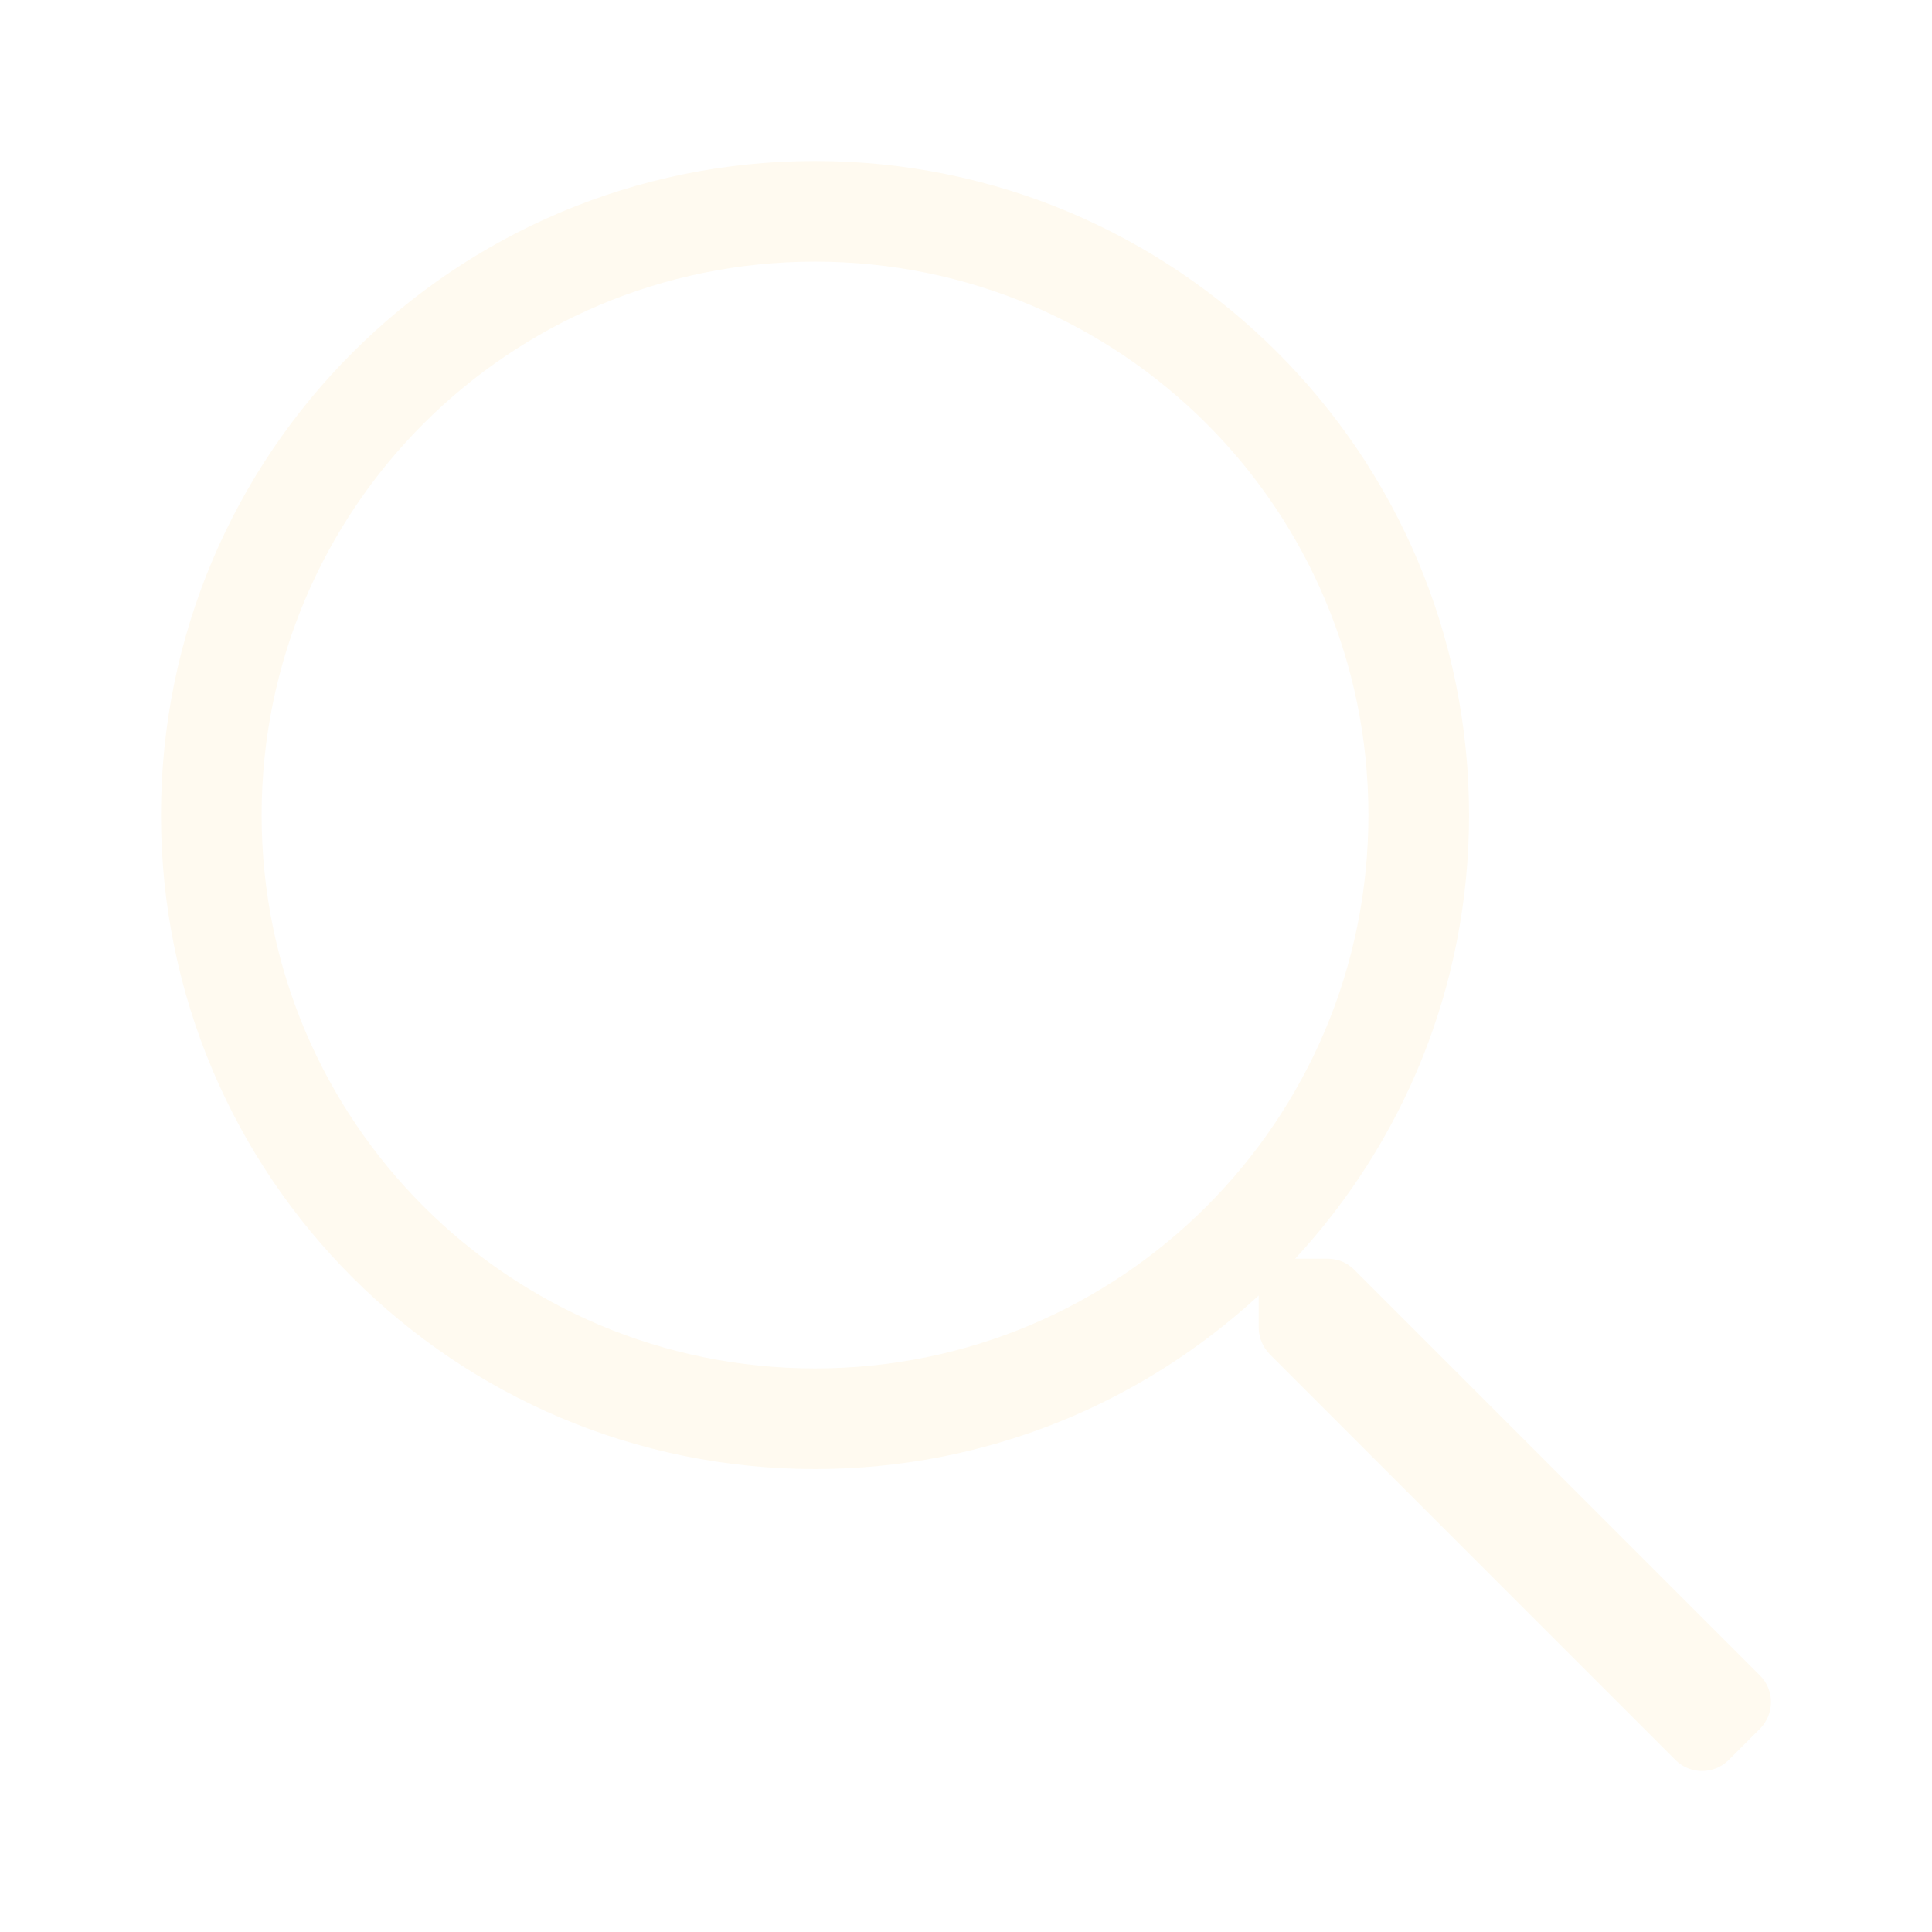
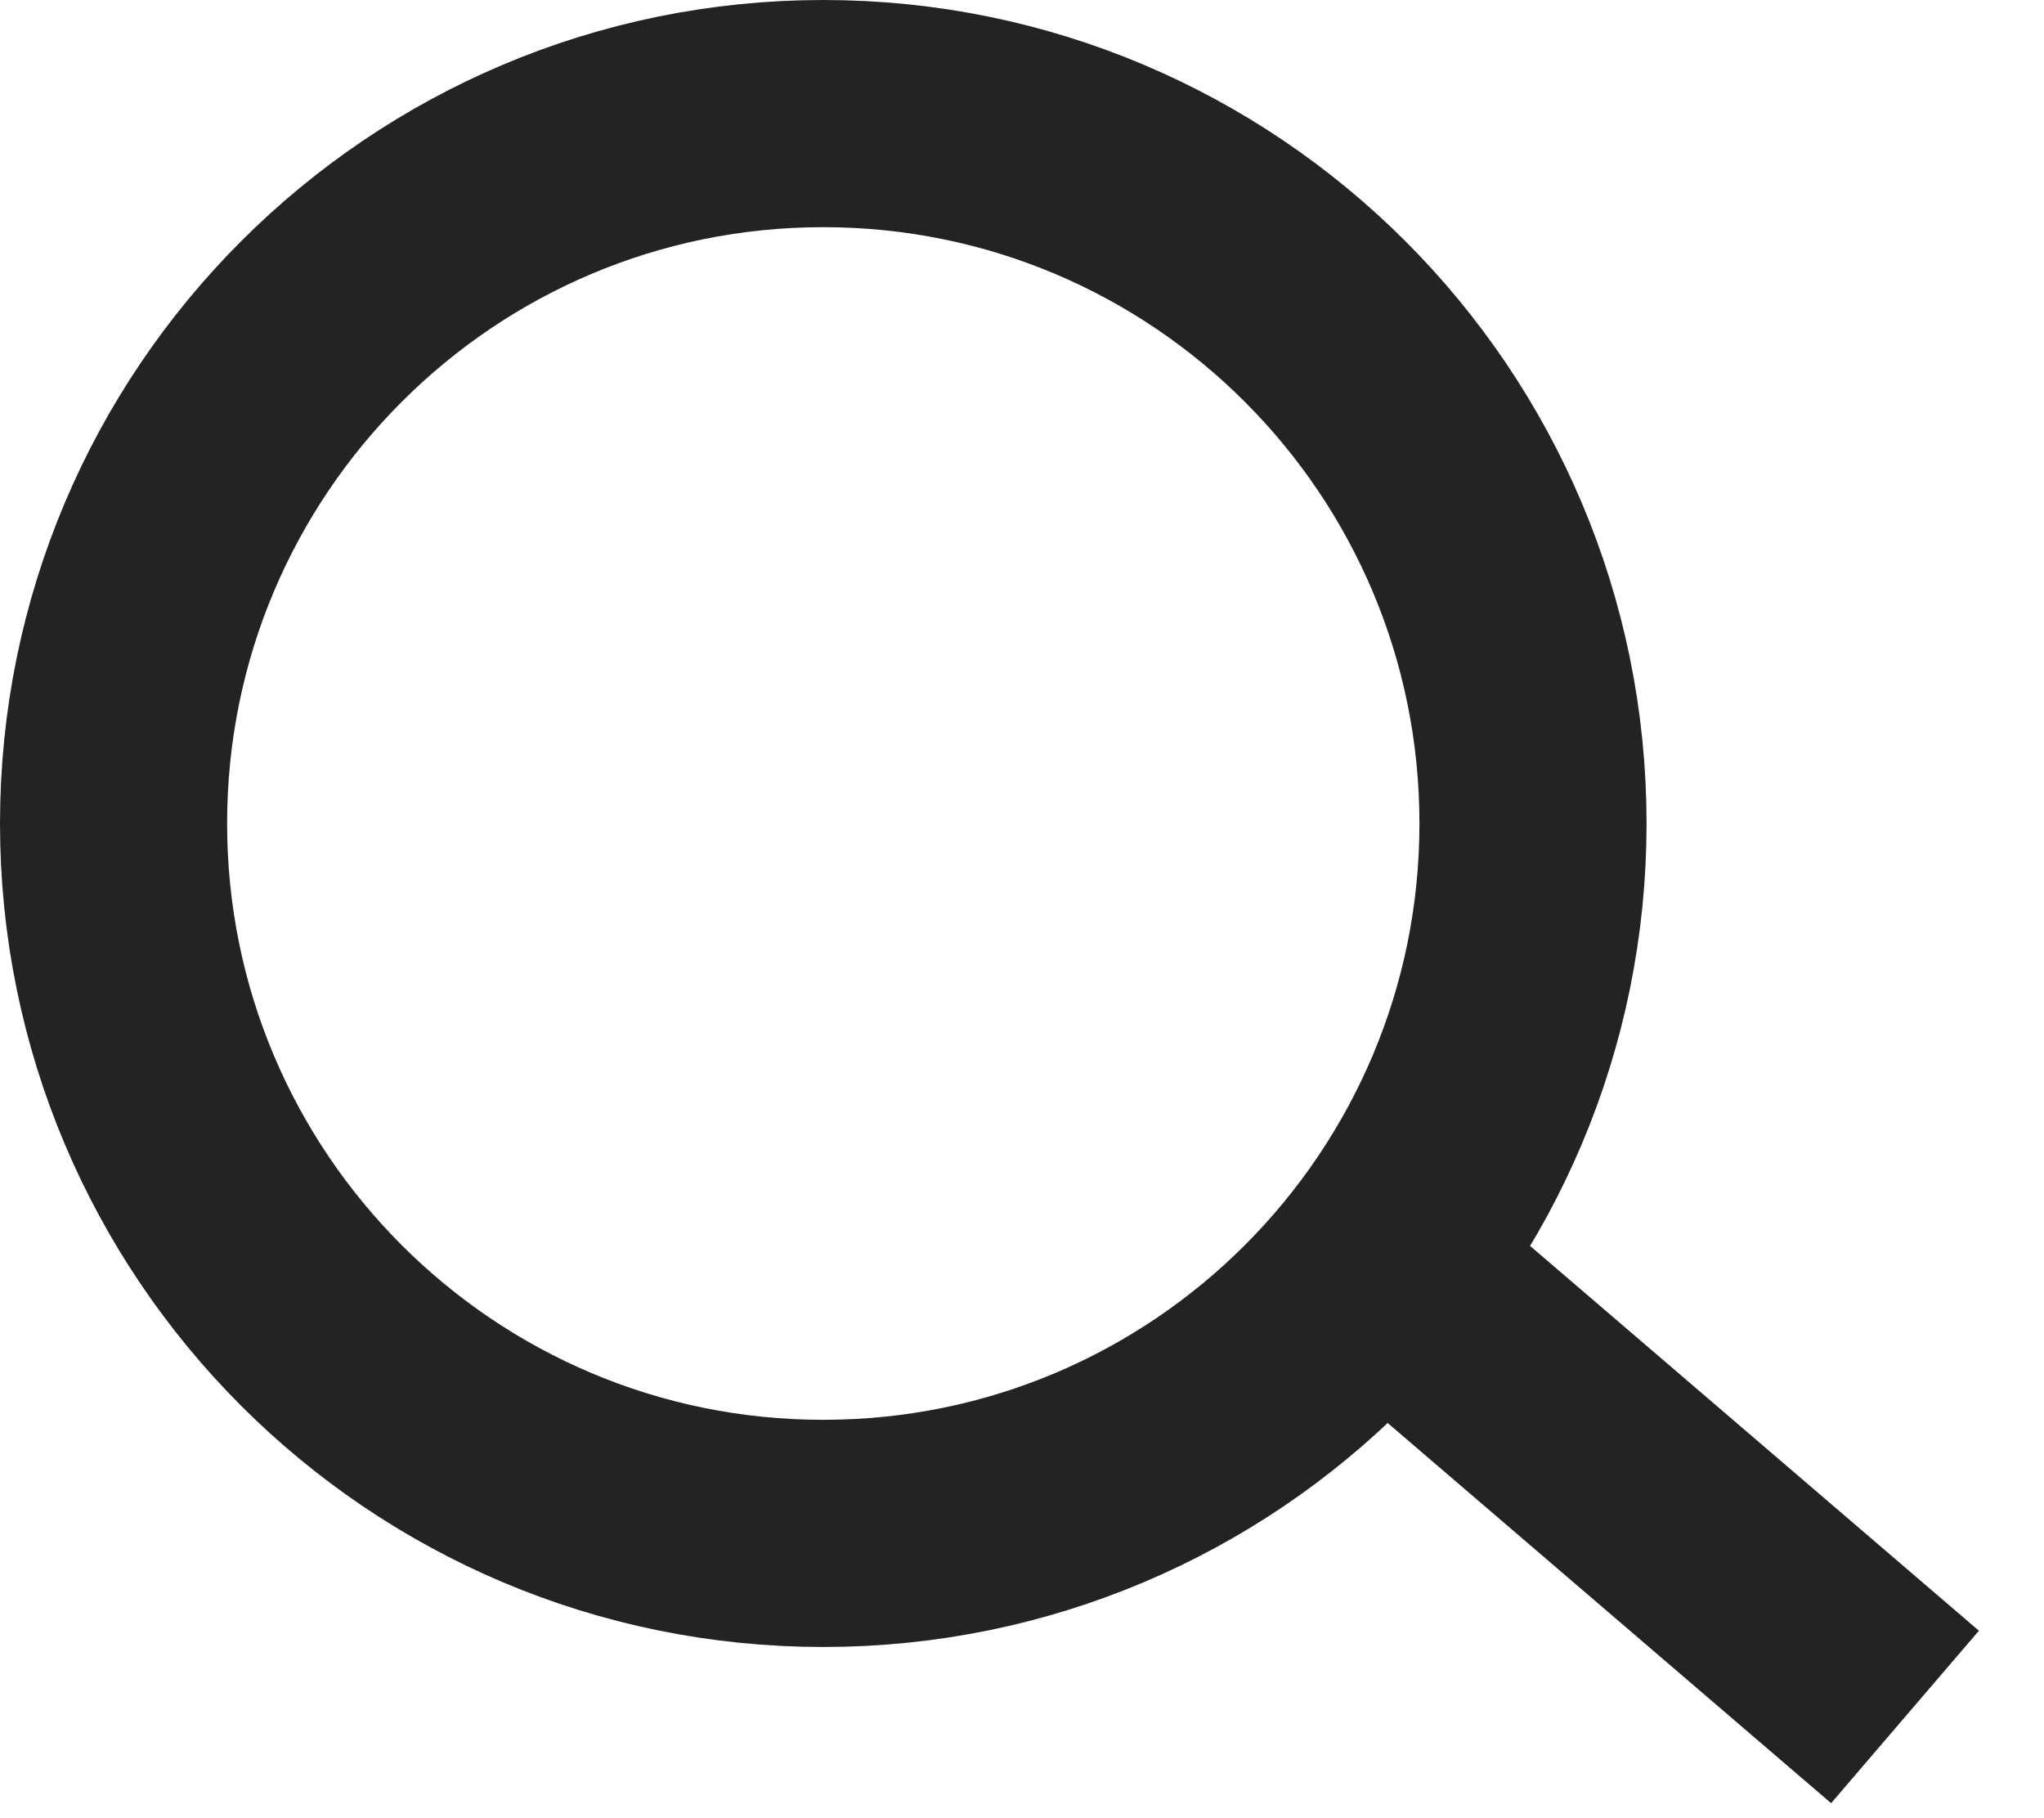
- <svg xmlns="http://www.w3.org/2000/svg" width="24" height="24" viewBox="0 0 24 24" fill="none">
-   <path d="M21.862 20.812L16.823 15.773C16.734 15.683 16.616 15.636 16.491 15.636H16.089C17.429 14.187 18.249 12.253 18.249 10.125C18.249 5.637 14.613 2 10.125 2C5.637 2 2 5.637 2 10.125C2 14.613 5.637 18.249 10.125 18.249C12.253 18.249 14.187 17.429 15.636 16.093V16.491C15.636 16.616 15.687 16.734 15.773 16.823L20.812 21.862C20.995 22.046 21.292 22.046 21.476 21.862L21.862 21.476C22.046 21.292 22.046 20.995 21.862 20.812ZM10.125 16.999C6.324 16.999 3.25 13.925 3.25 10.125C3.25 6.324 6.324 3.25 10.125 3.25C13.925 3.25 16.999 6.324 16.999 10.125C16.999 13.925 13.925 16.999 10.125 16.999Z" fill="#FFFAF0" />
+ <svg xmlns="http://www.w3.org/2000/svg" width="18" height="16" viewBox="0 0 18 16" fill="none">
+   <circle cx="7.25" cy="7.25" r="6.25" stroke="#232323" stroke-width="2" />
+   <line x1="12.401" y1="11.366" x2="16.776" y2="15.116" stroke="#232323" stroke-width="2" />
</svg>
